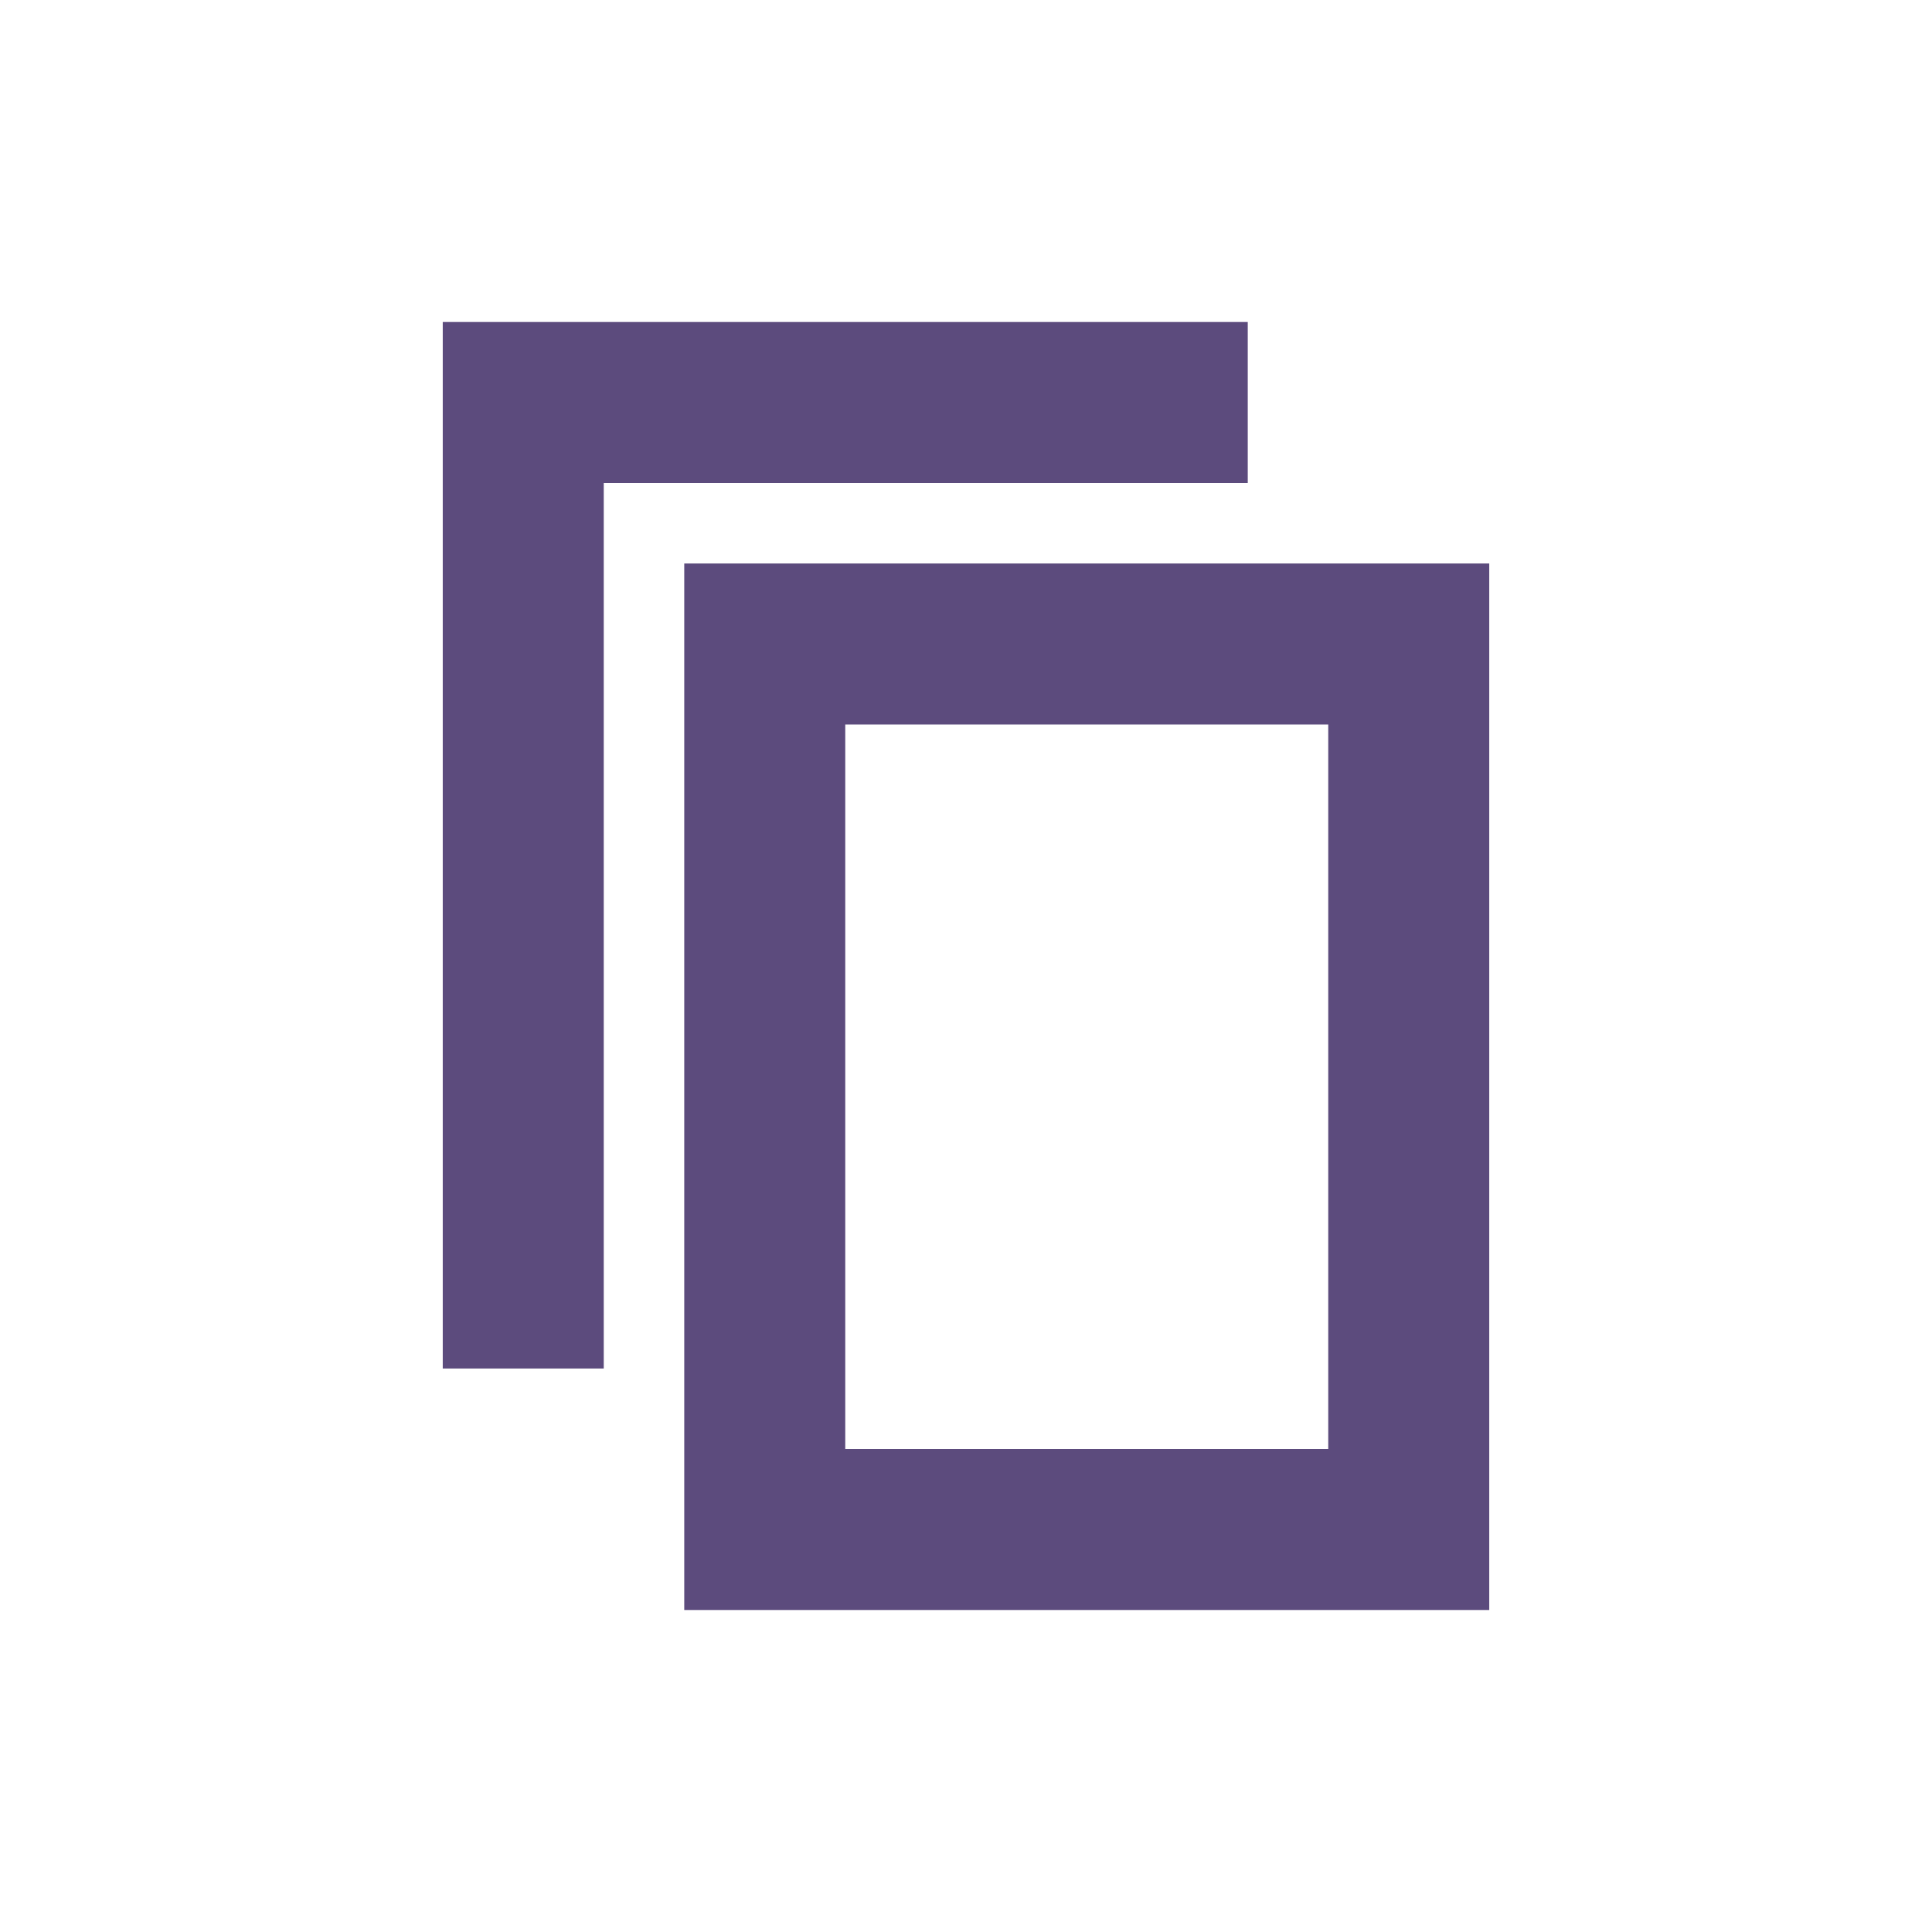
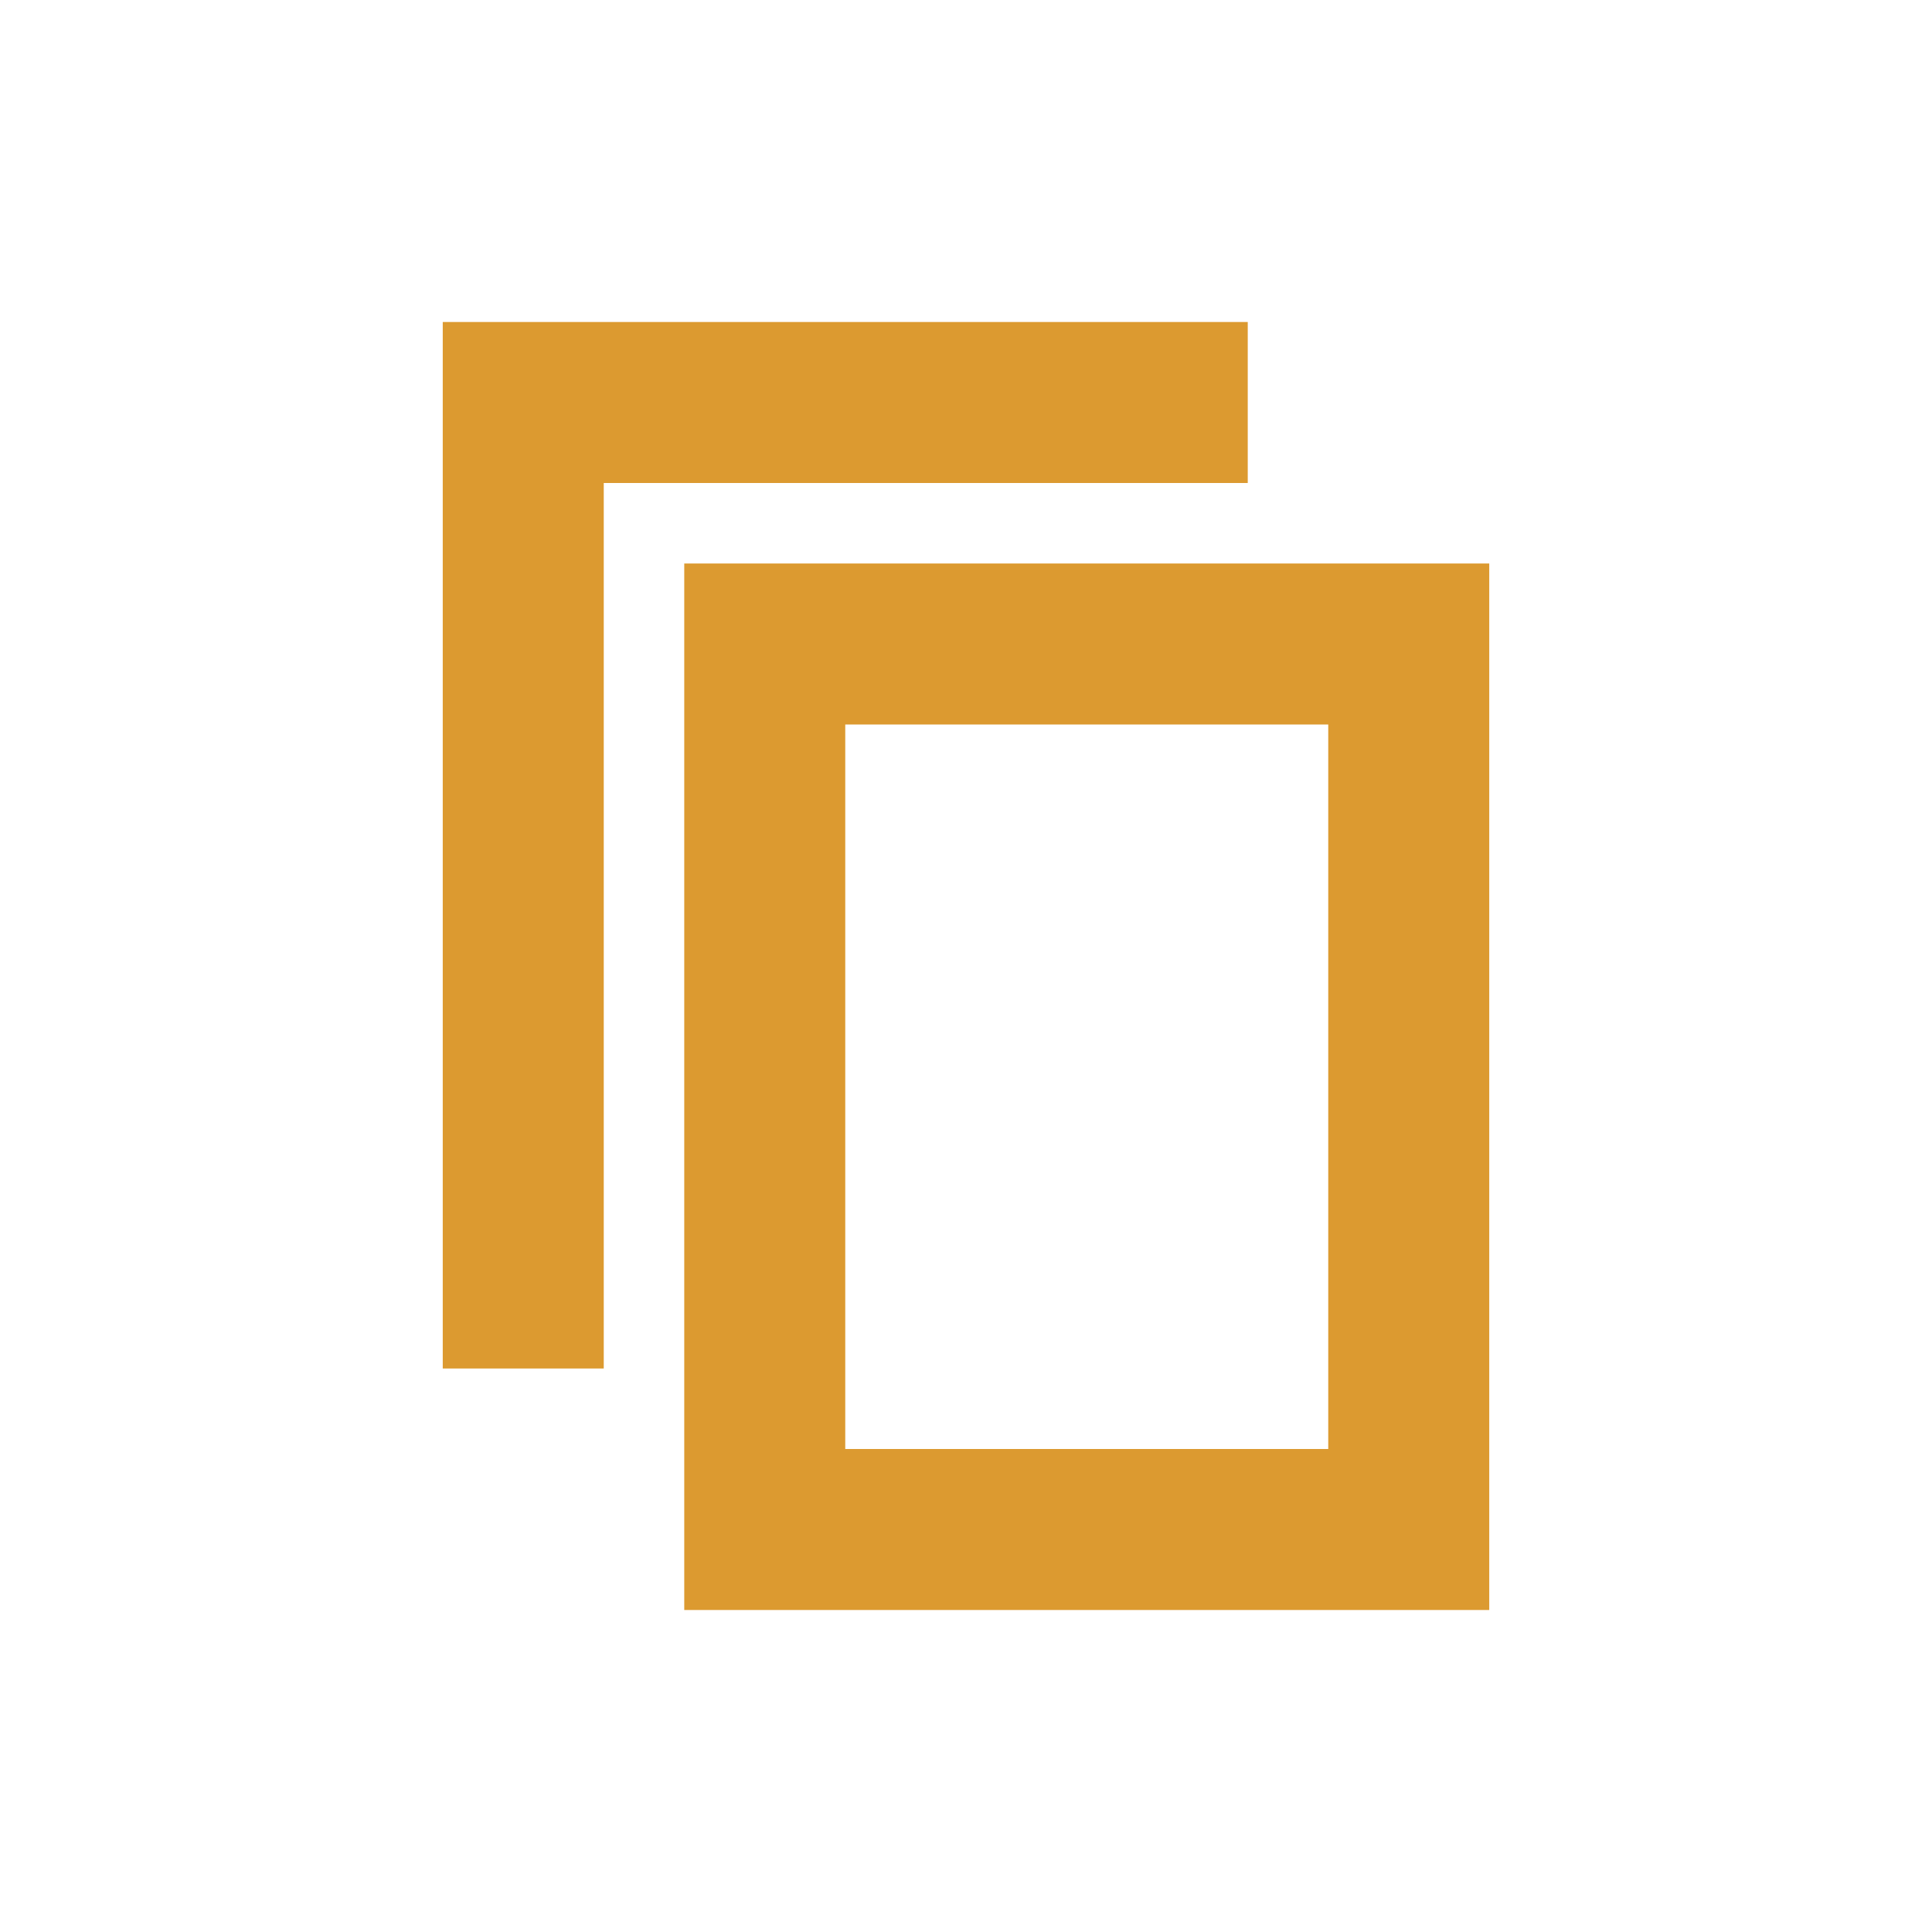
<svg xmlns="http://www.w3.org/2000/svg" width="24px" height="24px" viewBox="0 0 24 24" version="1.1">
  <g id="Artboard" stroke="none" stroke-width="1" fill="none" fill-rule="evenodd">
    <g id="ic-copy" transform="translate(2, 2)">
-       <g id="Group_8993" transform="translate(3, 2)" fill="#5C4B7D" fill-rule="nonzero">
+       <g id="Group_8993" transform="translate(3, 2)" fill="#DC9A30" fill-rule="nonzero">
        <polygon id="Path_18959" points="2.5 13 0.5 13 0.5 0 10.5 0 10.5 2 2.5 2" />
      </g>
      <polygon id="Rectangle_4640" points="0 0 20 0 20 20 0 20" />
-       <g id="Group_8994" transform="translate(6, 5)" fill="#5C4B7D" fill-rule="nonzero">
+       <g id="Group_8994" transform="translate(6, 5)" fill="#DC9A30" fill-rule="nonzero">
        <path d="M10.5,13 L0.5,13 L0.5,0 L10.5,0 L10.5,13 Z M2.5,11 L8.5,11 L8.5,2 L2.5,2 L2.5,11 Z" id="Path_18960" />
      </g>
    </g>
  </g>
</svg>
